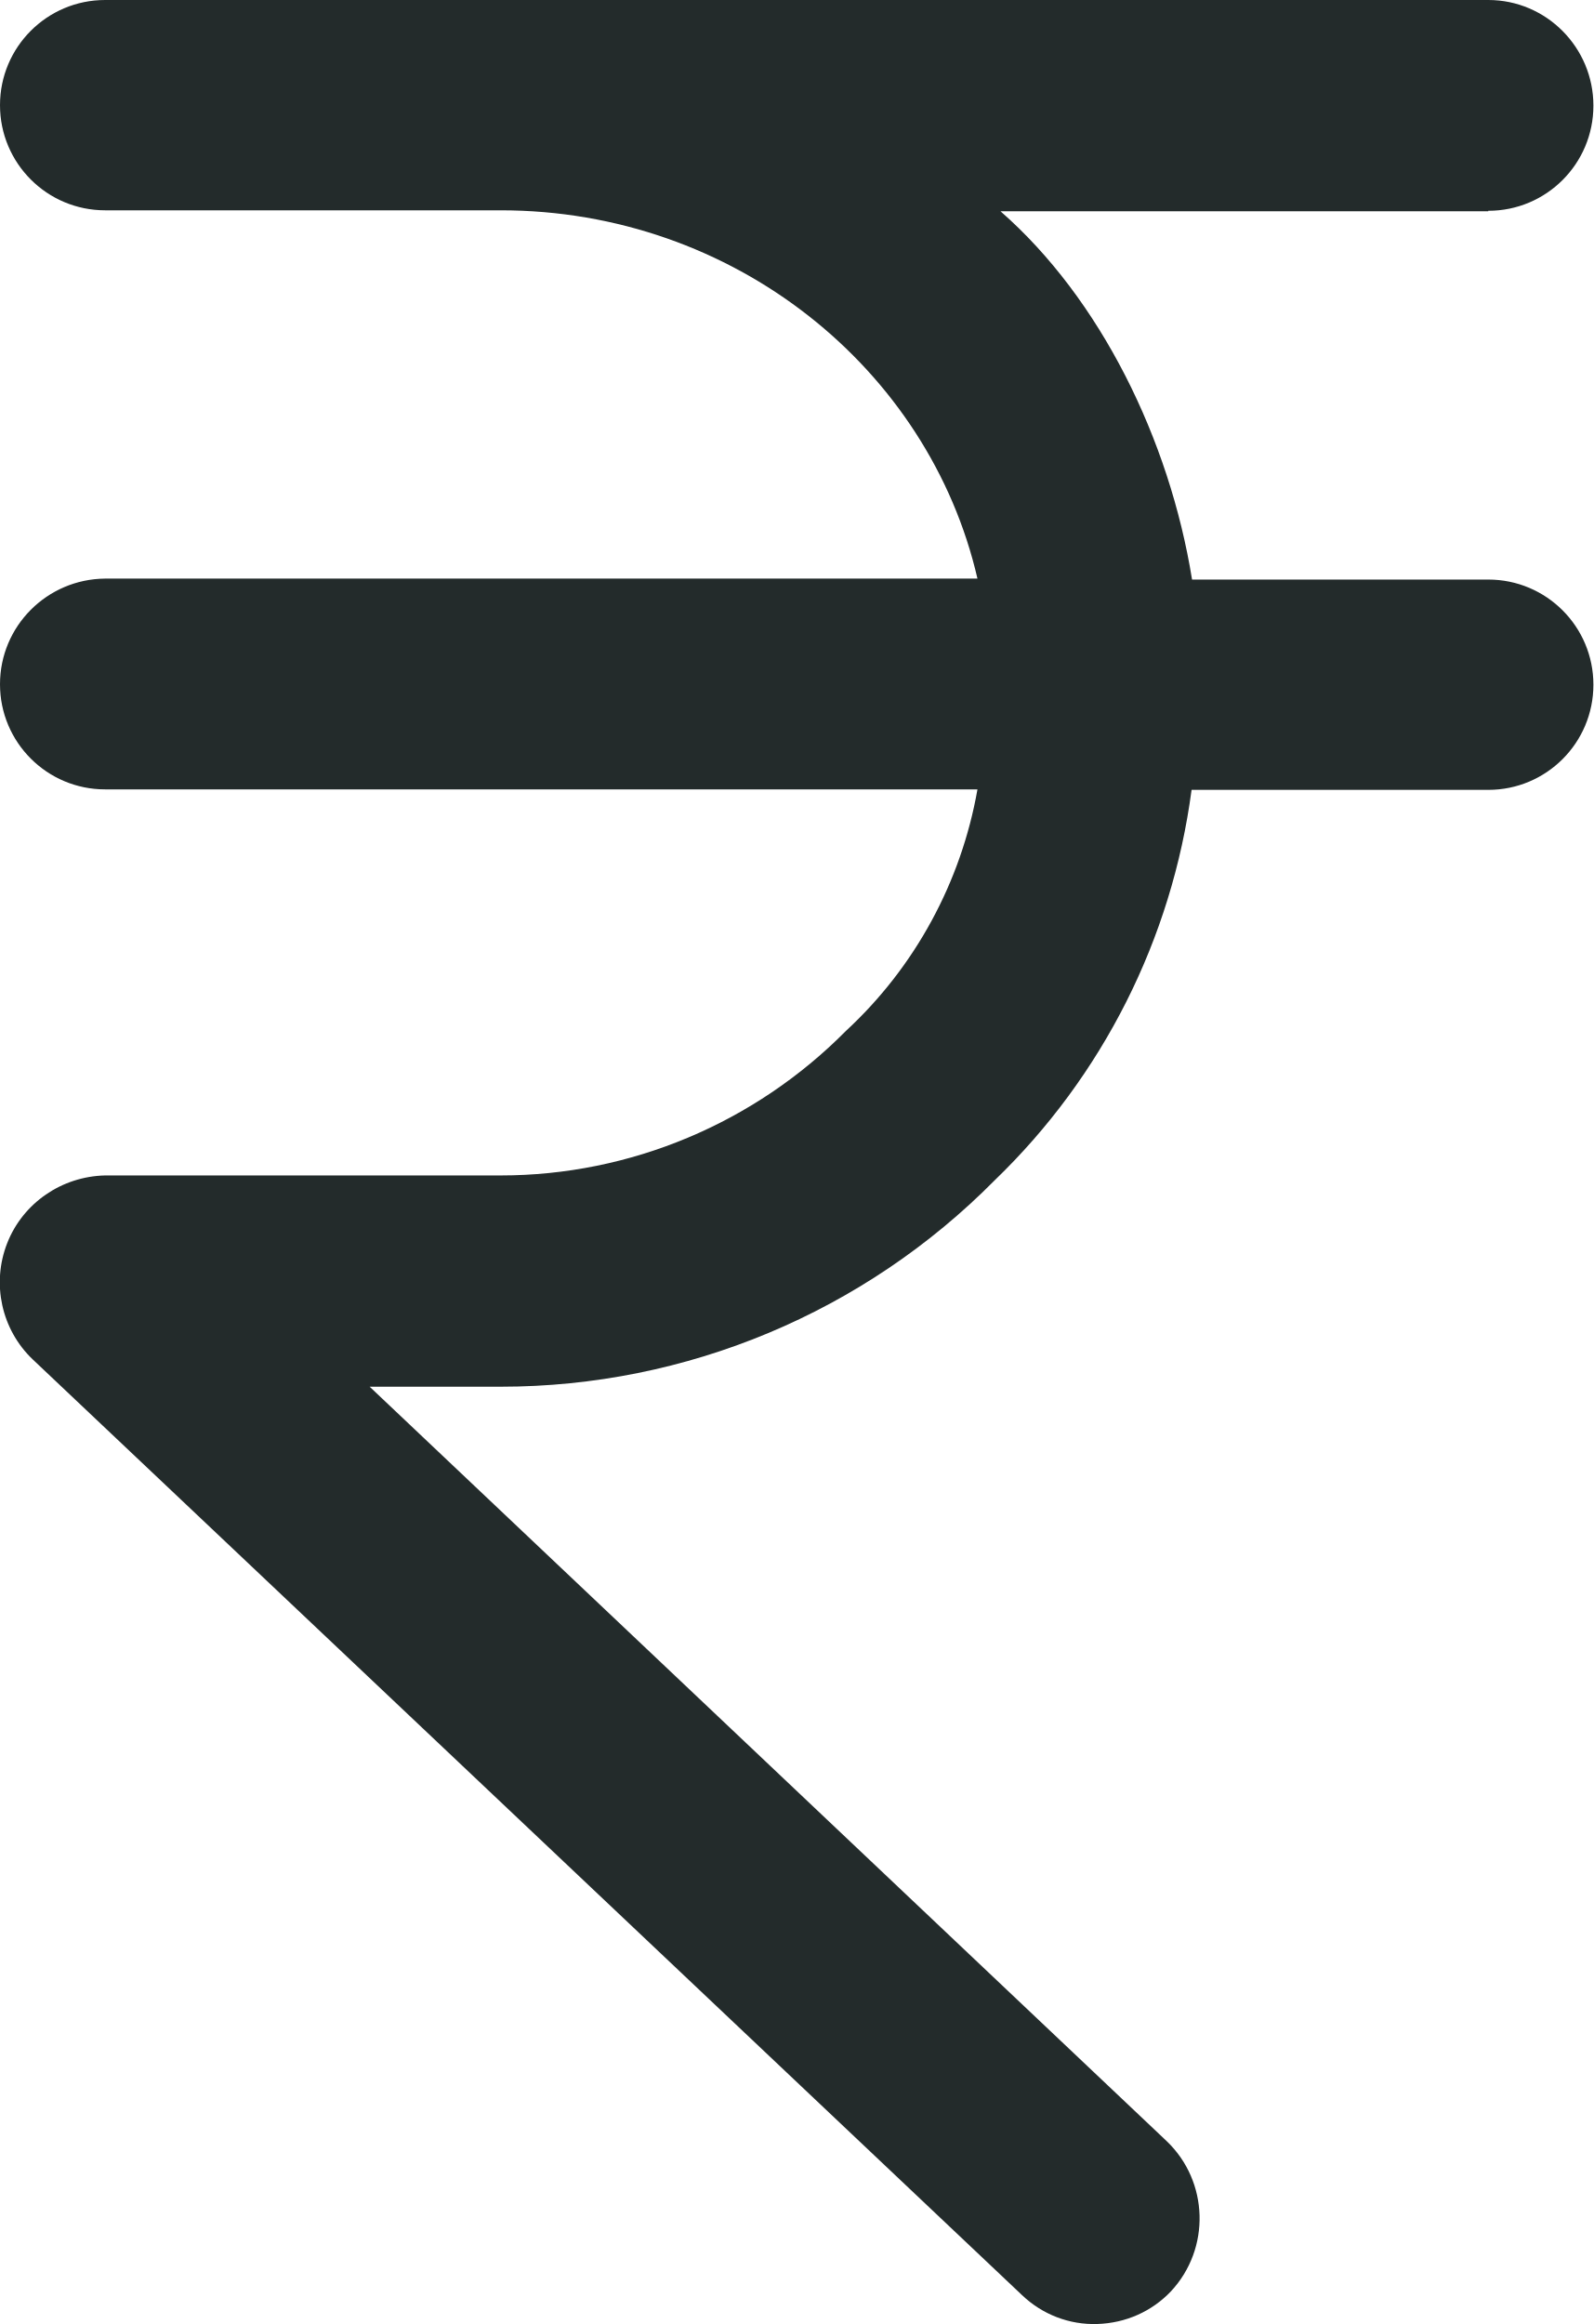
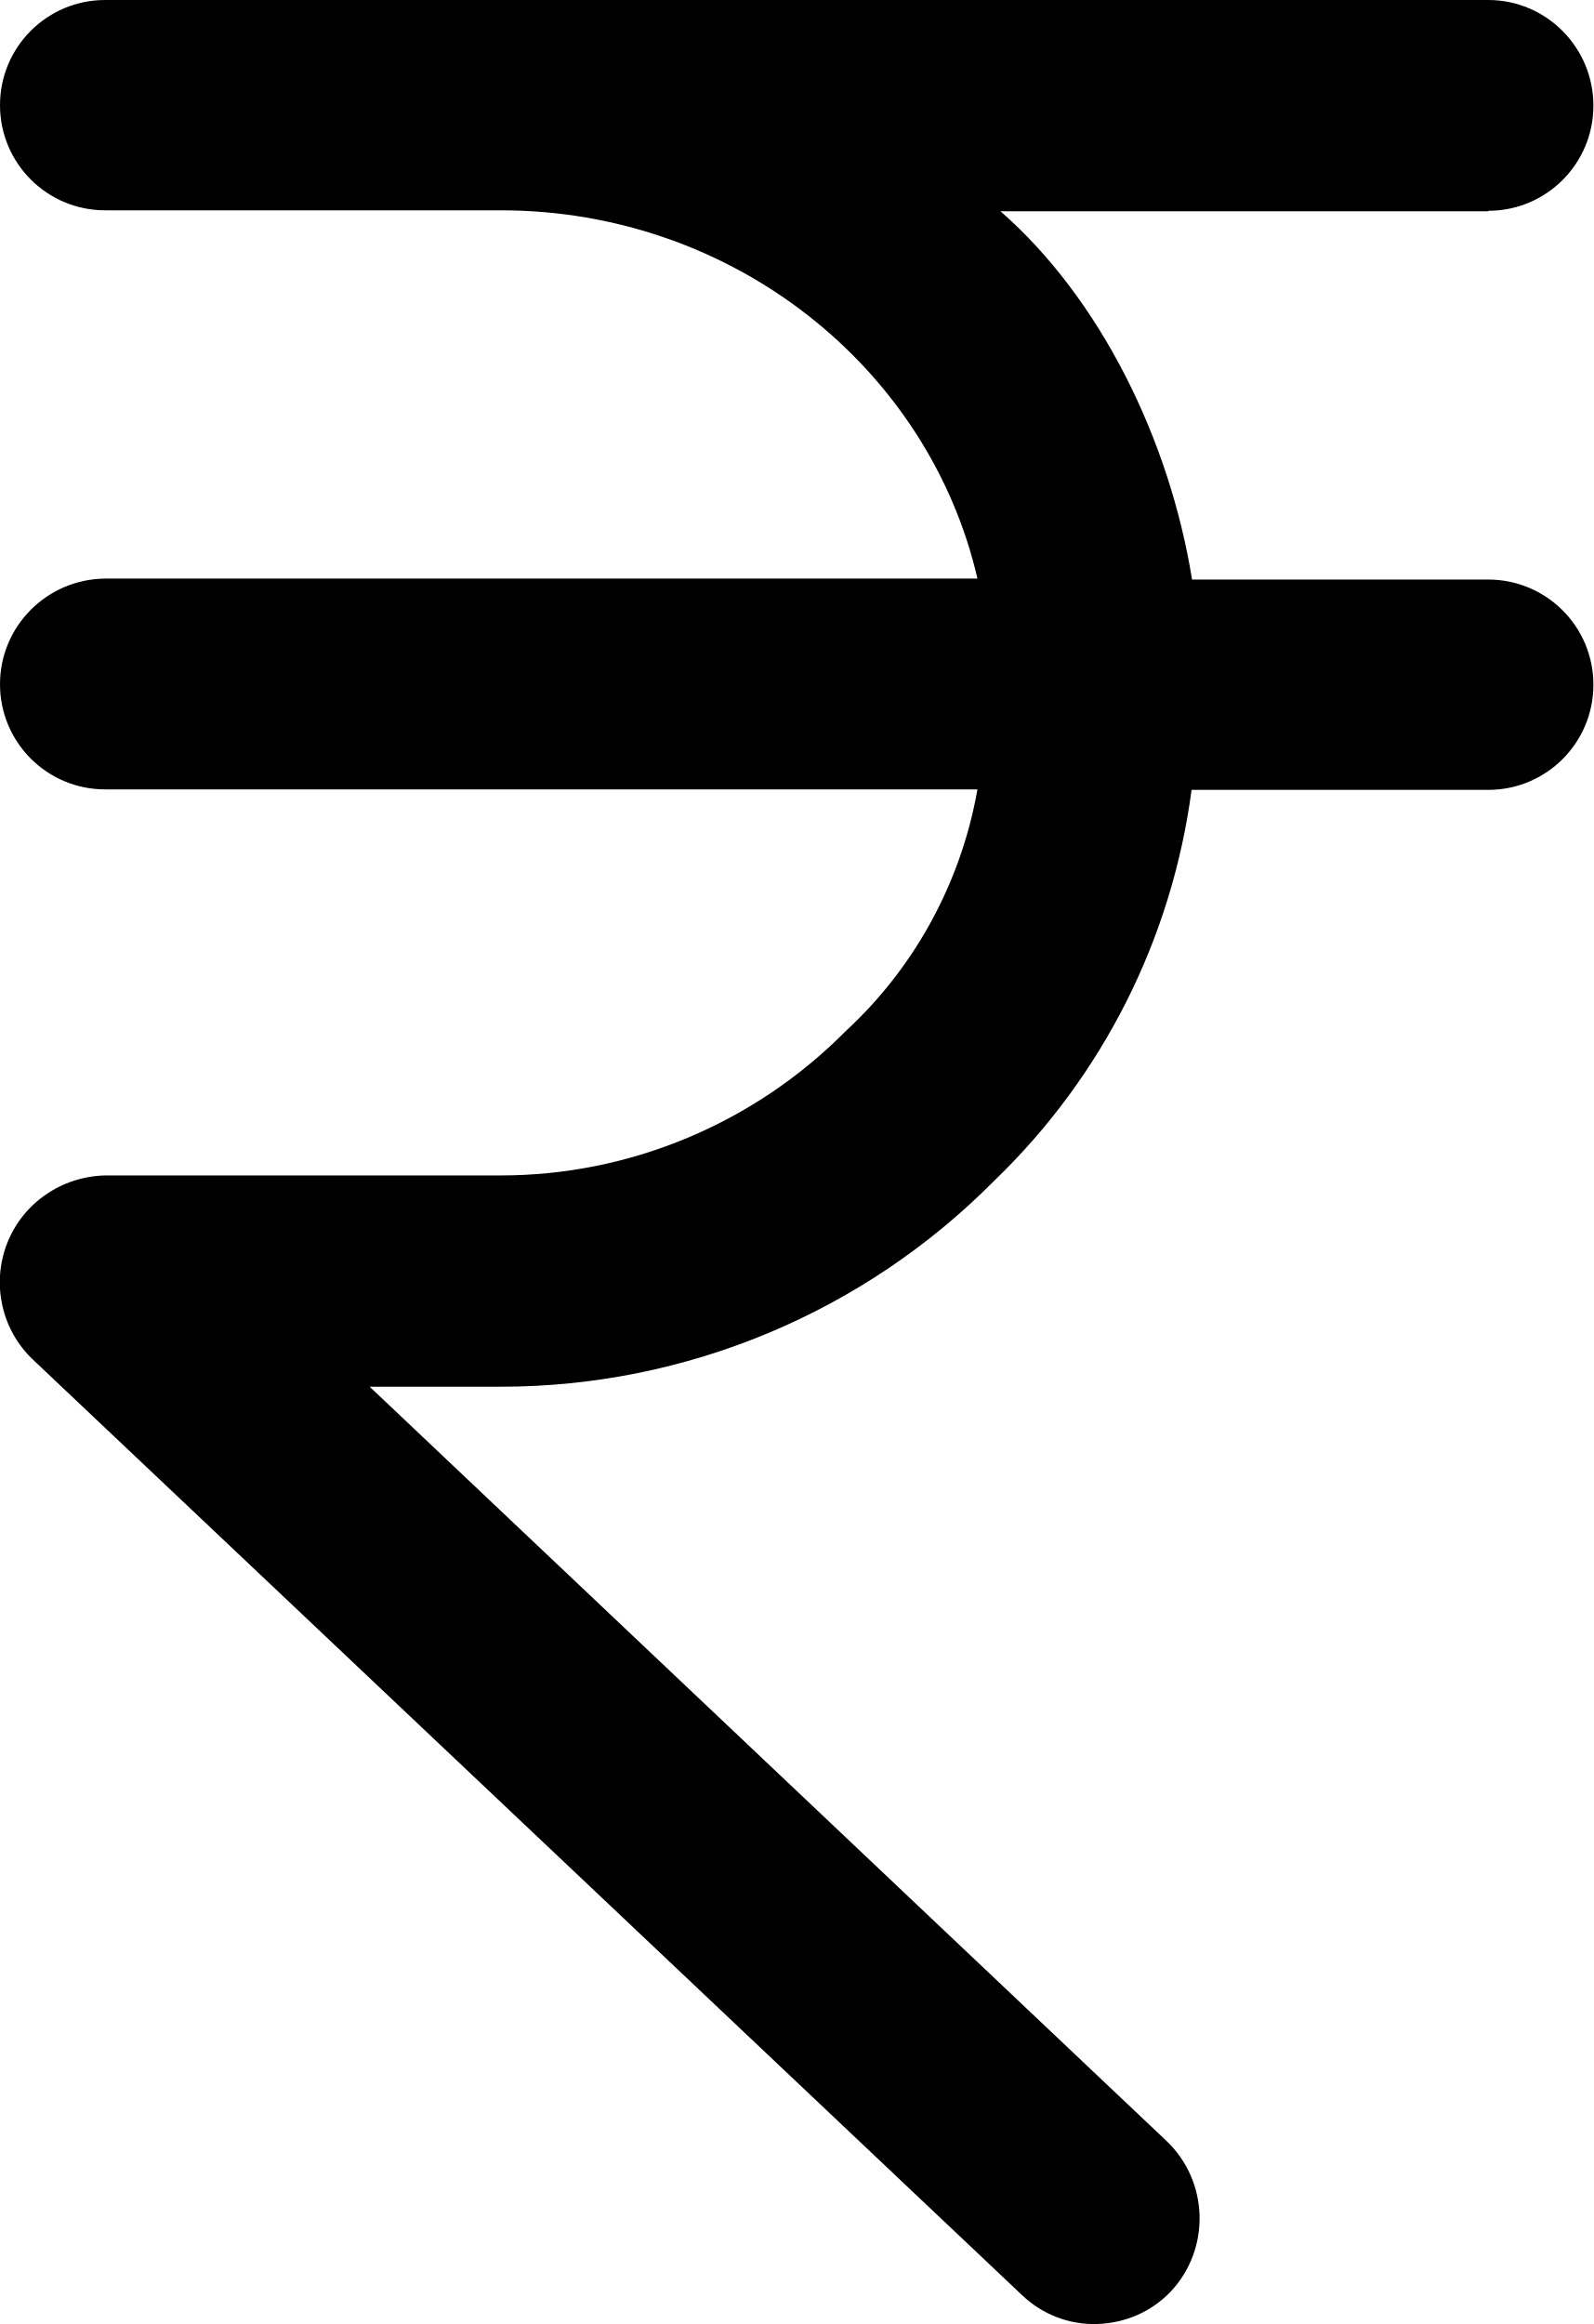
<svg xmlns="http://www.w3.org/2000/svg" version="1.1" id="Layer_1" x="0px" y="0px" viewBox="0 0 331.9 484" style="enable-background:new 0 0 331.9 484;" xml:space="preserve">
  <style type="text/css">
- 	.st0{fill:#232B2B;}
+ 	.st0{fill:#000000;}
</style>
  <path class="st0" d="M310,43.9c12.1,0,21.9-9.8,21.9-21.9S322.1,0,310,0H21.9C9.8,0,0,9.8,0,21.9s9.8,21.9,21.9,21.9h82.4  c48.5,0,89.2,32.9,99.3,76.7H21.9C9.8,120.6,0,130.4,0,142.5c0,12.1,9.8,21.9,21.9,21.9h181.7c-3.4,19.3-13,37-27.4,50.3  c-19,19.2-44.9,30.1-71.9,30.1H21.9c-9,0.2-17.1,5.7-20.4,14.1c-3.3,8.4-1.2,18,5.3,24.2L212.9,478c4.2,4,9.8,6.2,15.7,6  s11.3-2.6,15.3-6.8c8.3-8.9,7.9-22.9-0.9-31.3l-166-157.1h27.3c38.7,0,75.7-15.5,102.9-43c22.5-21.7,36.9-50.3,41-81.3H310  c12.1,0,21.9-9.8,21.9-21.9c0-12.1-9.8-21.9-21.9-21.9h-61.7c-4.7-29.2-19.1-58.5-39.9-76.7H310z" />
</svg>
